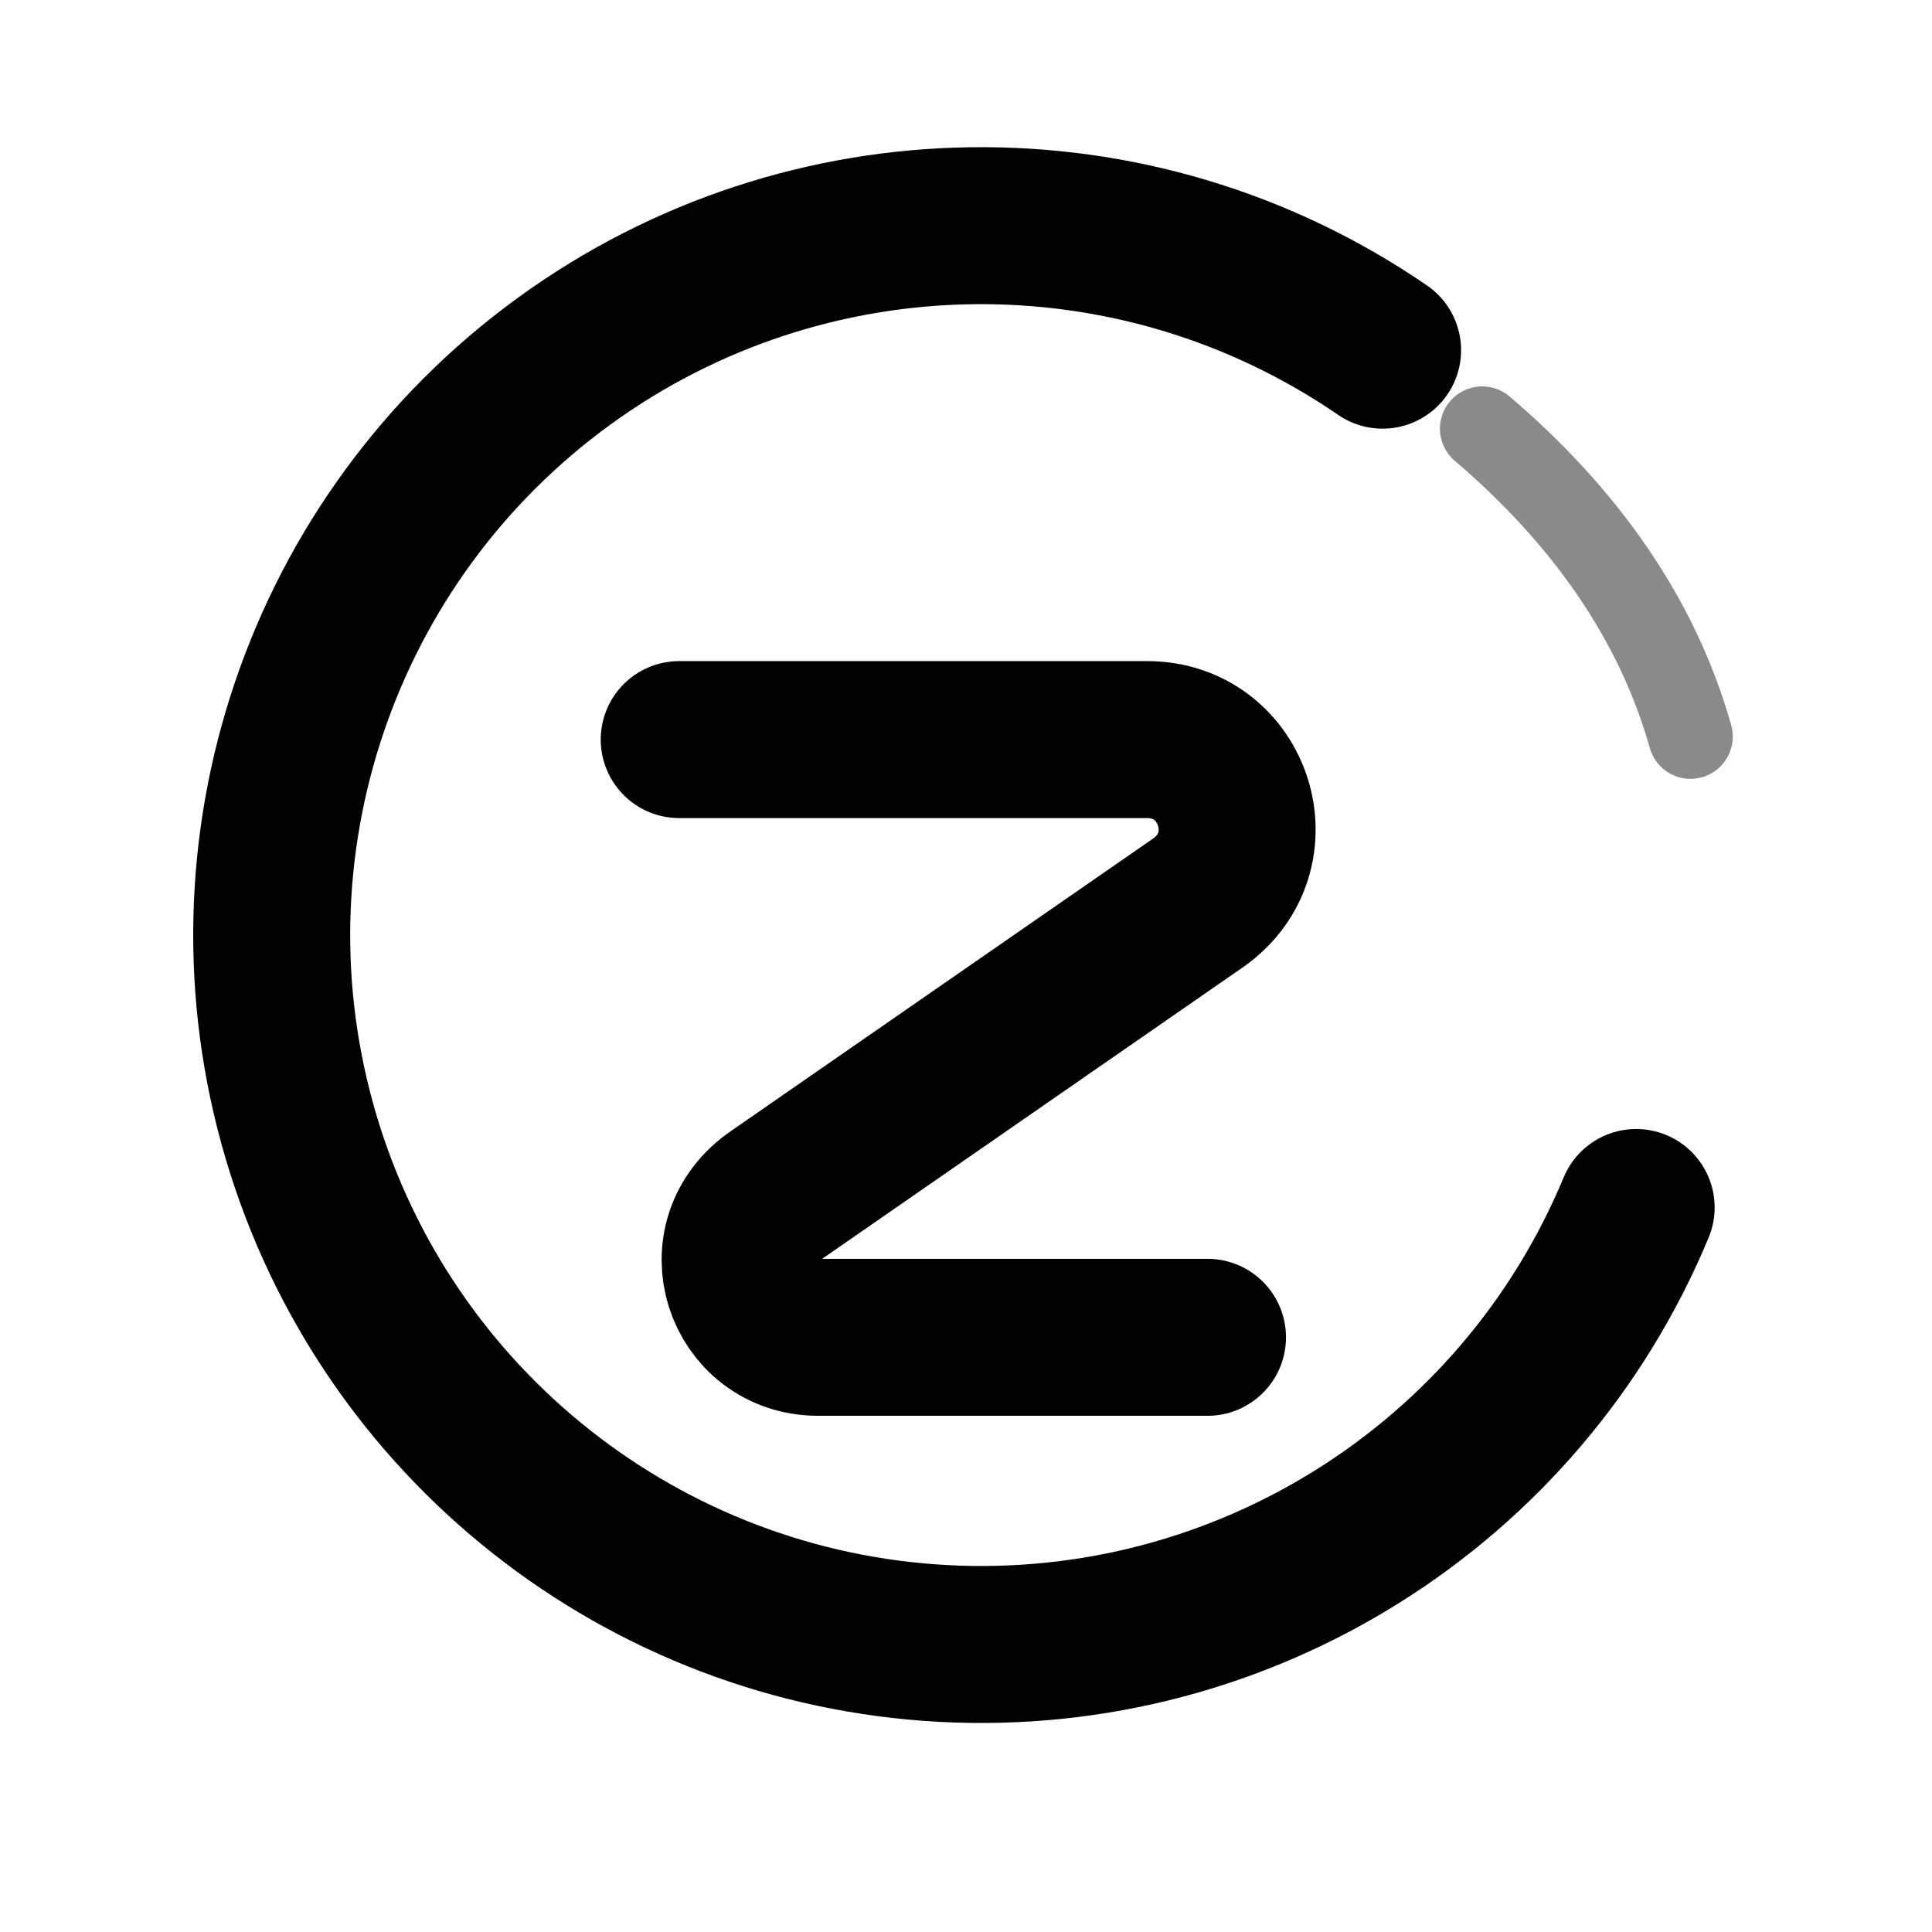
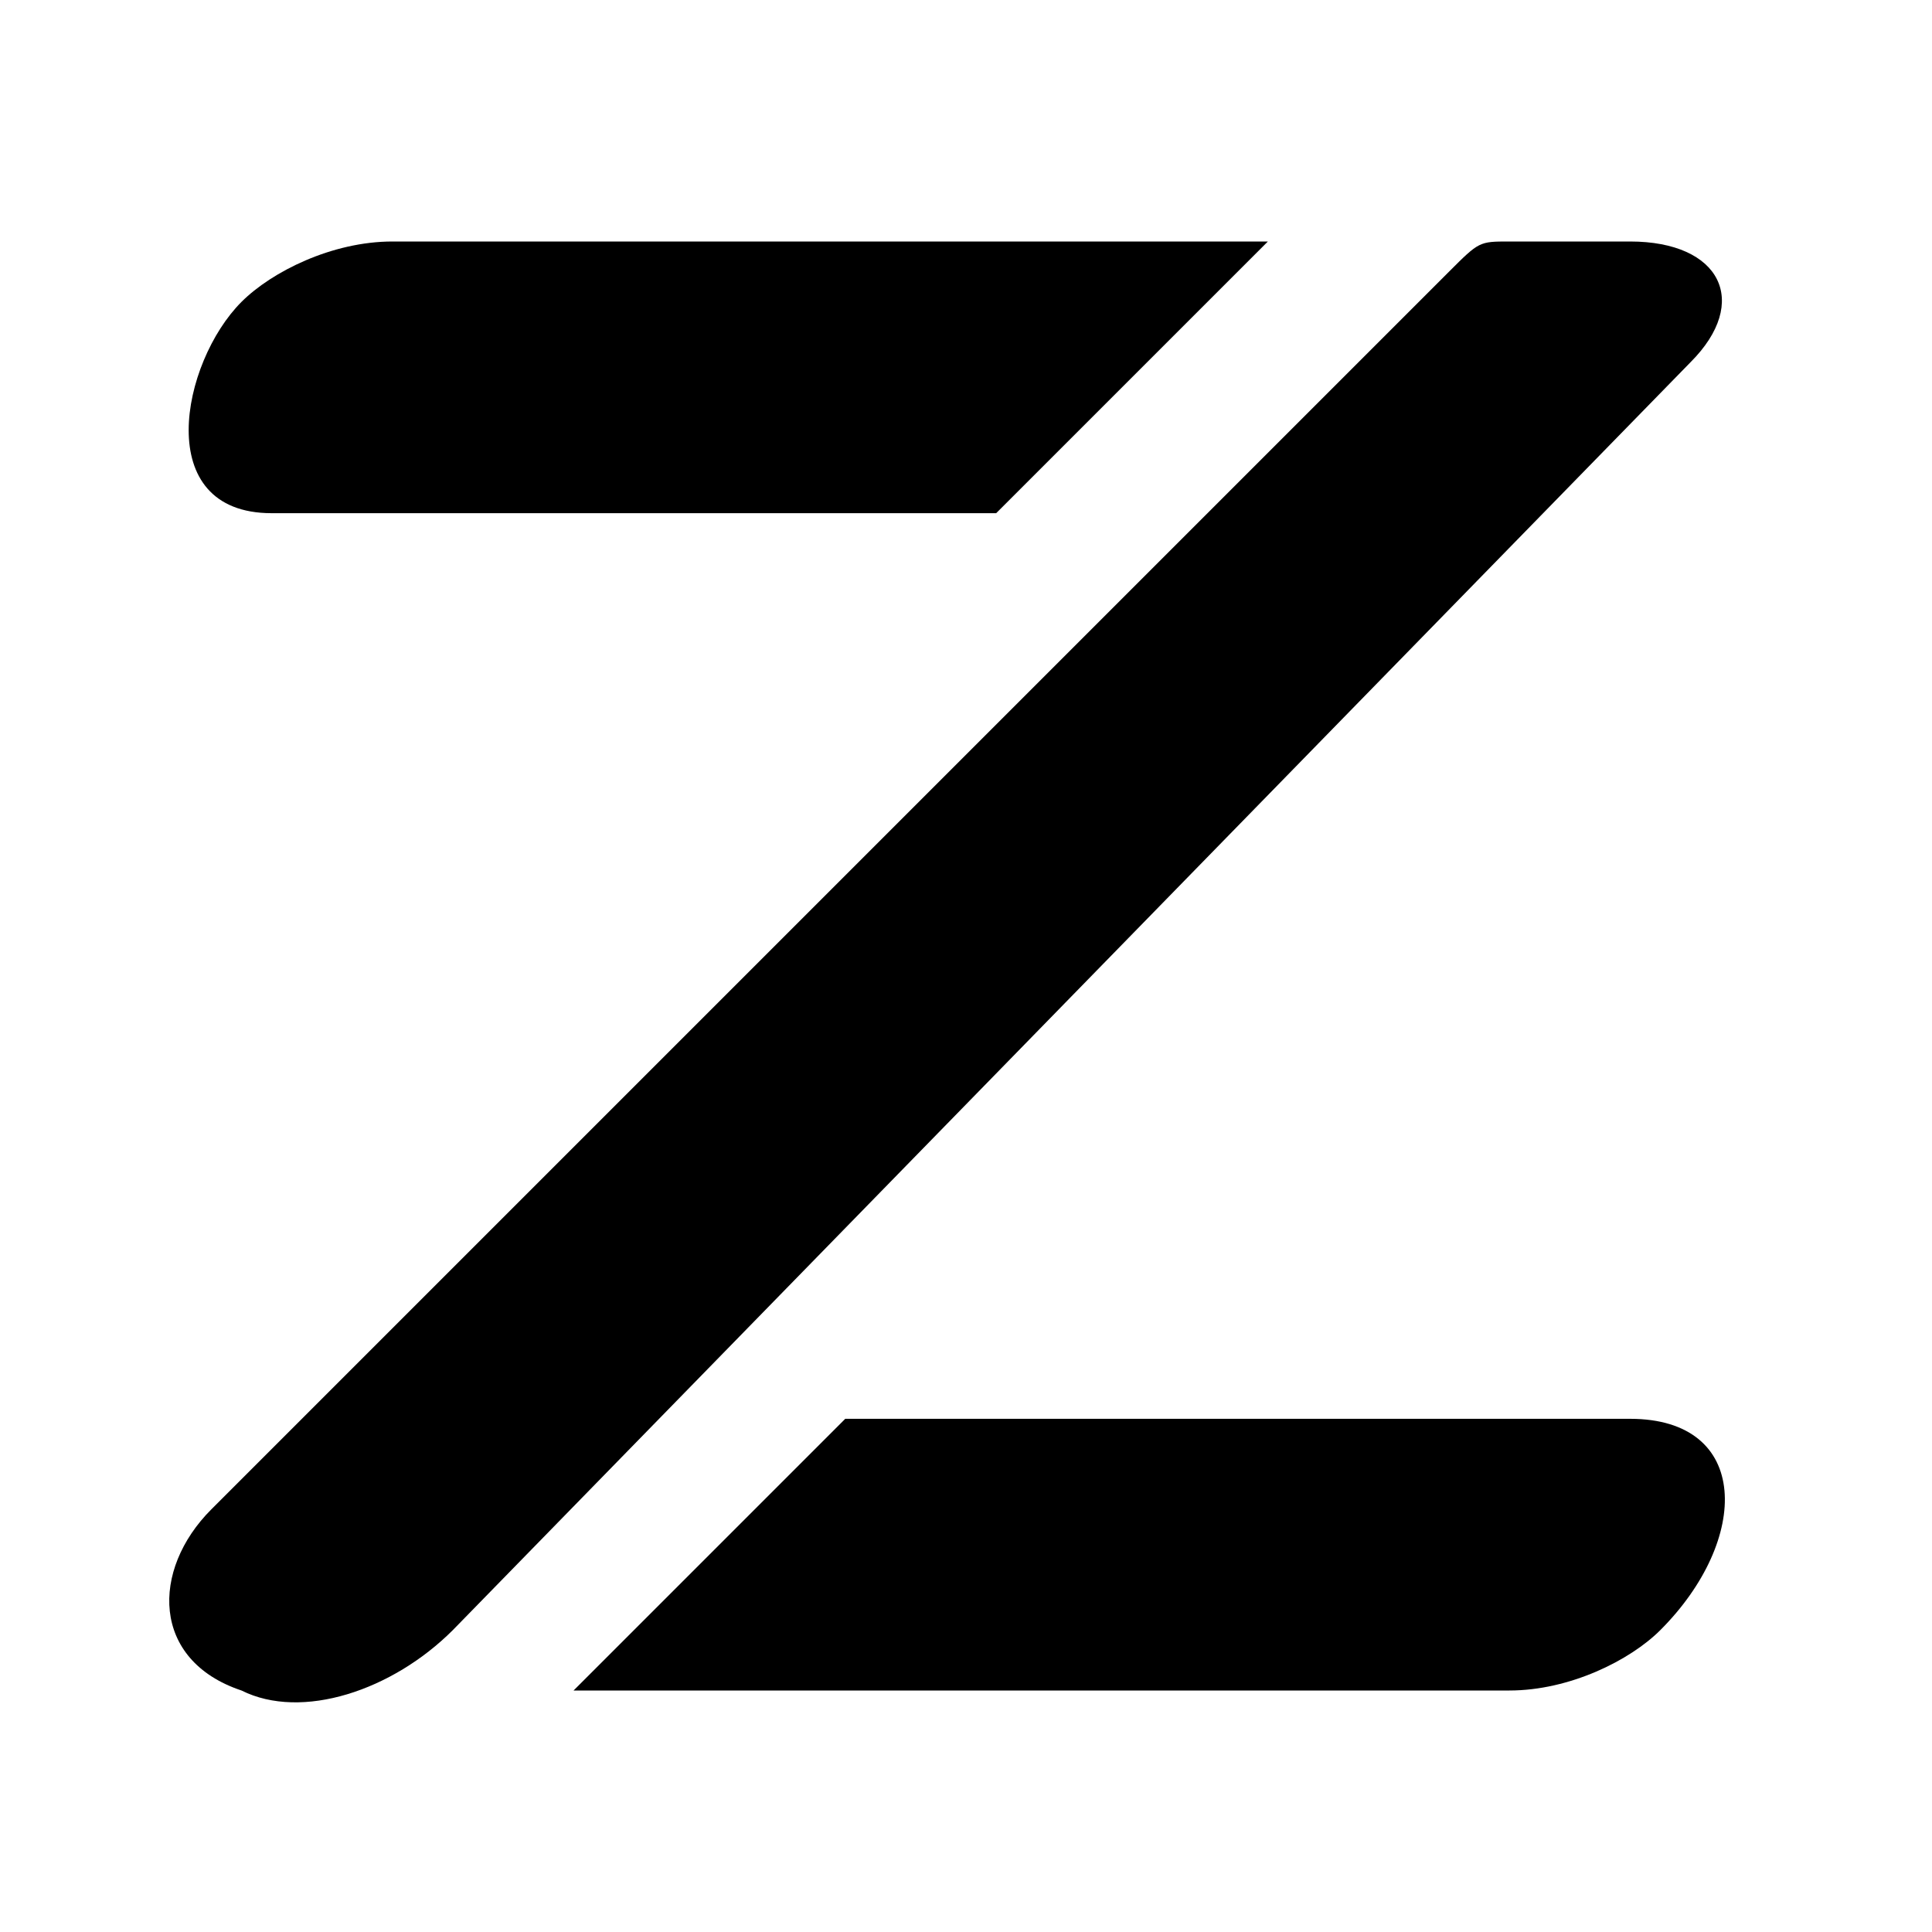
- <svg xmlns="http://www.w3.org/2000/svg" viewBox="0 0 64 64" fill="none">
-   <path d="M45.8 11.6A23.5 23.5 0 1 0 54.2 40" stroke="currentColor" stroke-width="5.2" stroke-linecap="round" stroke-linejoin="round" />
-   <path d="M22.5 24.5H38C40.9 24.5 42.1 28.2 39.7 29.9L25.7 39.6C23.5 41.1 24.6 44.3 27.1 44.3H40" stroke="currentColor" stroke-width="5.2" stroke-linecap="round" stroke-linejoin="round" />
-   <path d="M49.1 14.2C52.5 17.1 54.9 20.5 56 24.4" stroke="currentColor" stroke-opacity="0.46" stroke-width="2.8" stroke-linecap="round" />
+ <svg xmlns="http://www.w3.org/2000/svg" viewBox="0 0 64 64" fill="currentColor">
+   <path d="M13 8h29l-9 9H9c-4 0-3-5-1-7 1-1 3-2 5-2Z" />
+   <path d="M50 8h4c3 0 4 2 2 4L15 54c-2 2-5 3-7 2-3-1-3-4-1-6L48 9c1-1 1-1 2-1Z" />
+   <path d="M28 47h26c4 0 4 4 1 7-1 1-3 2-5 2H19l9-9Z" />
</svg>
